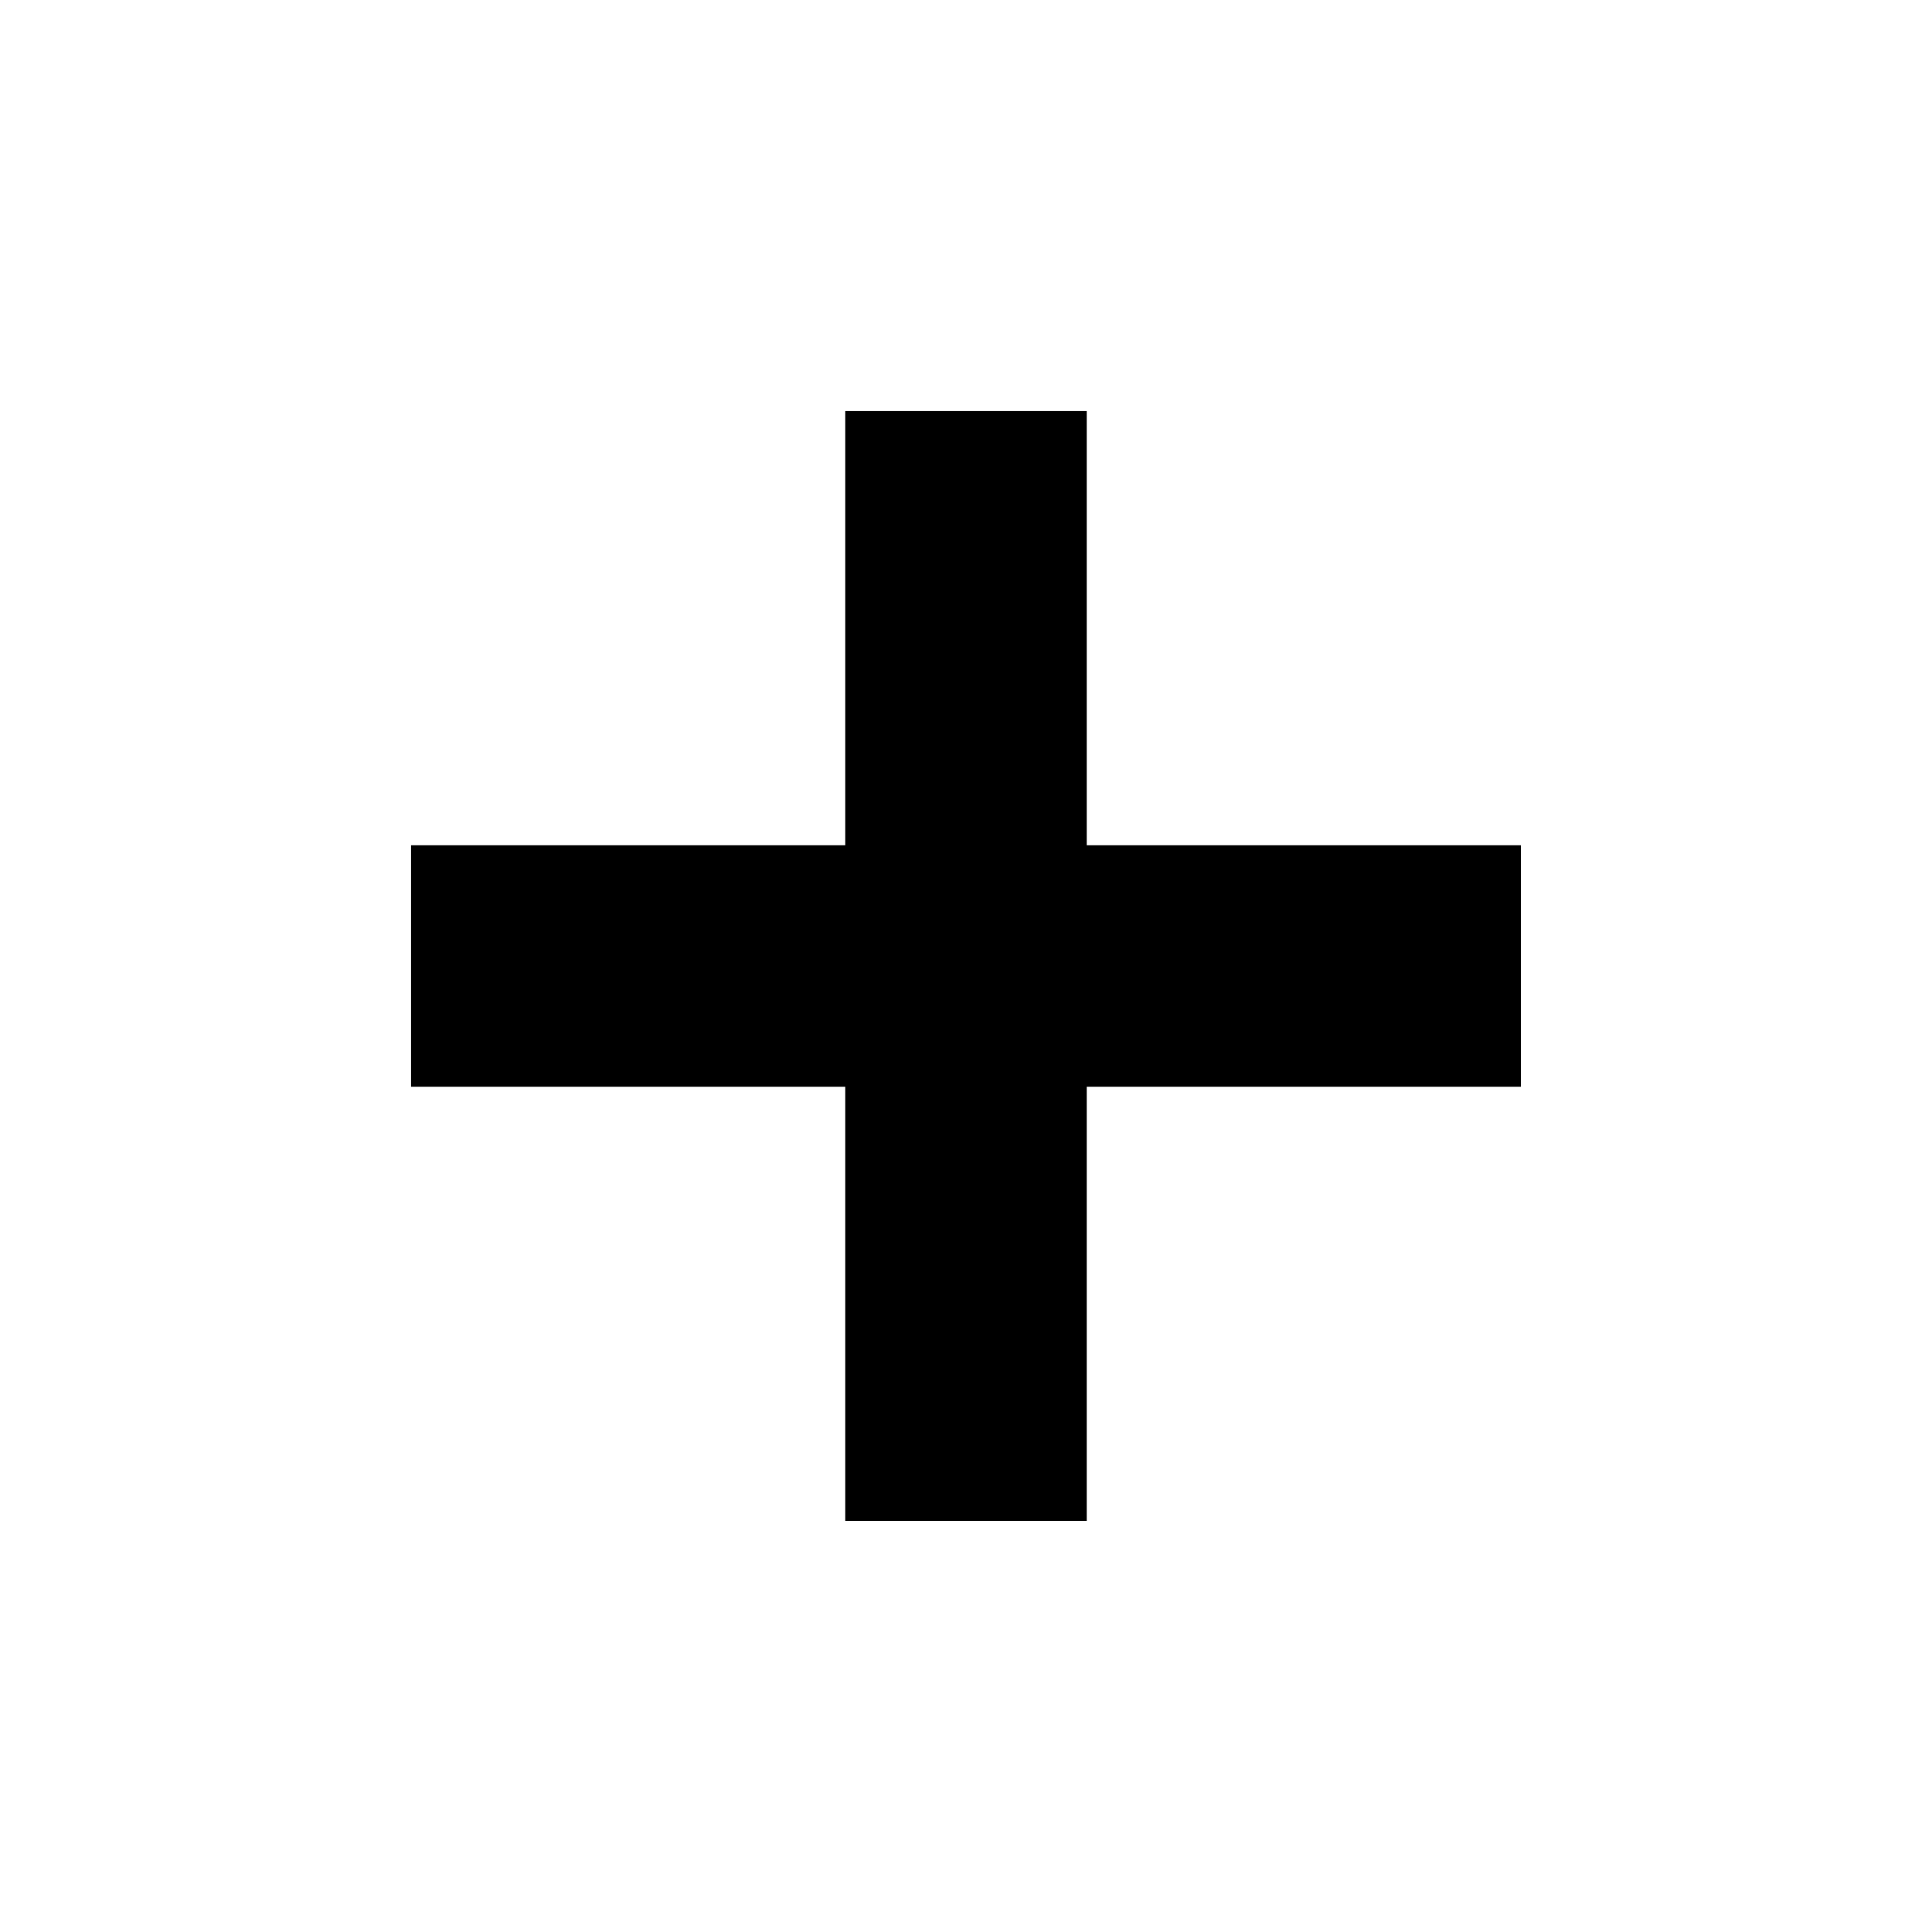
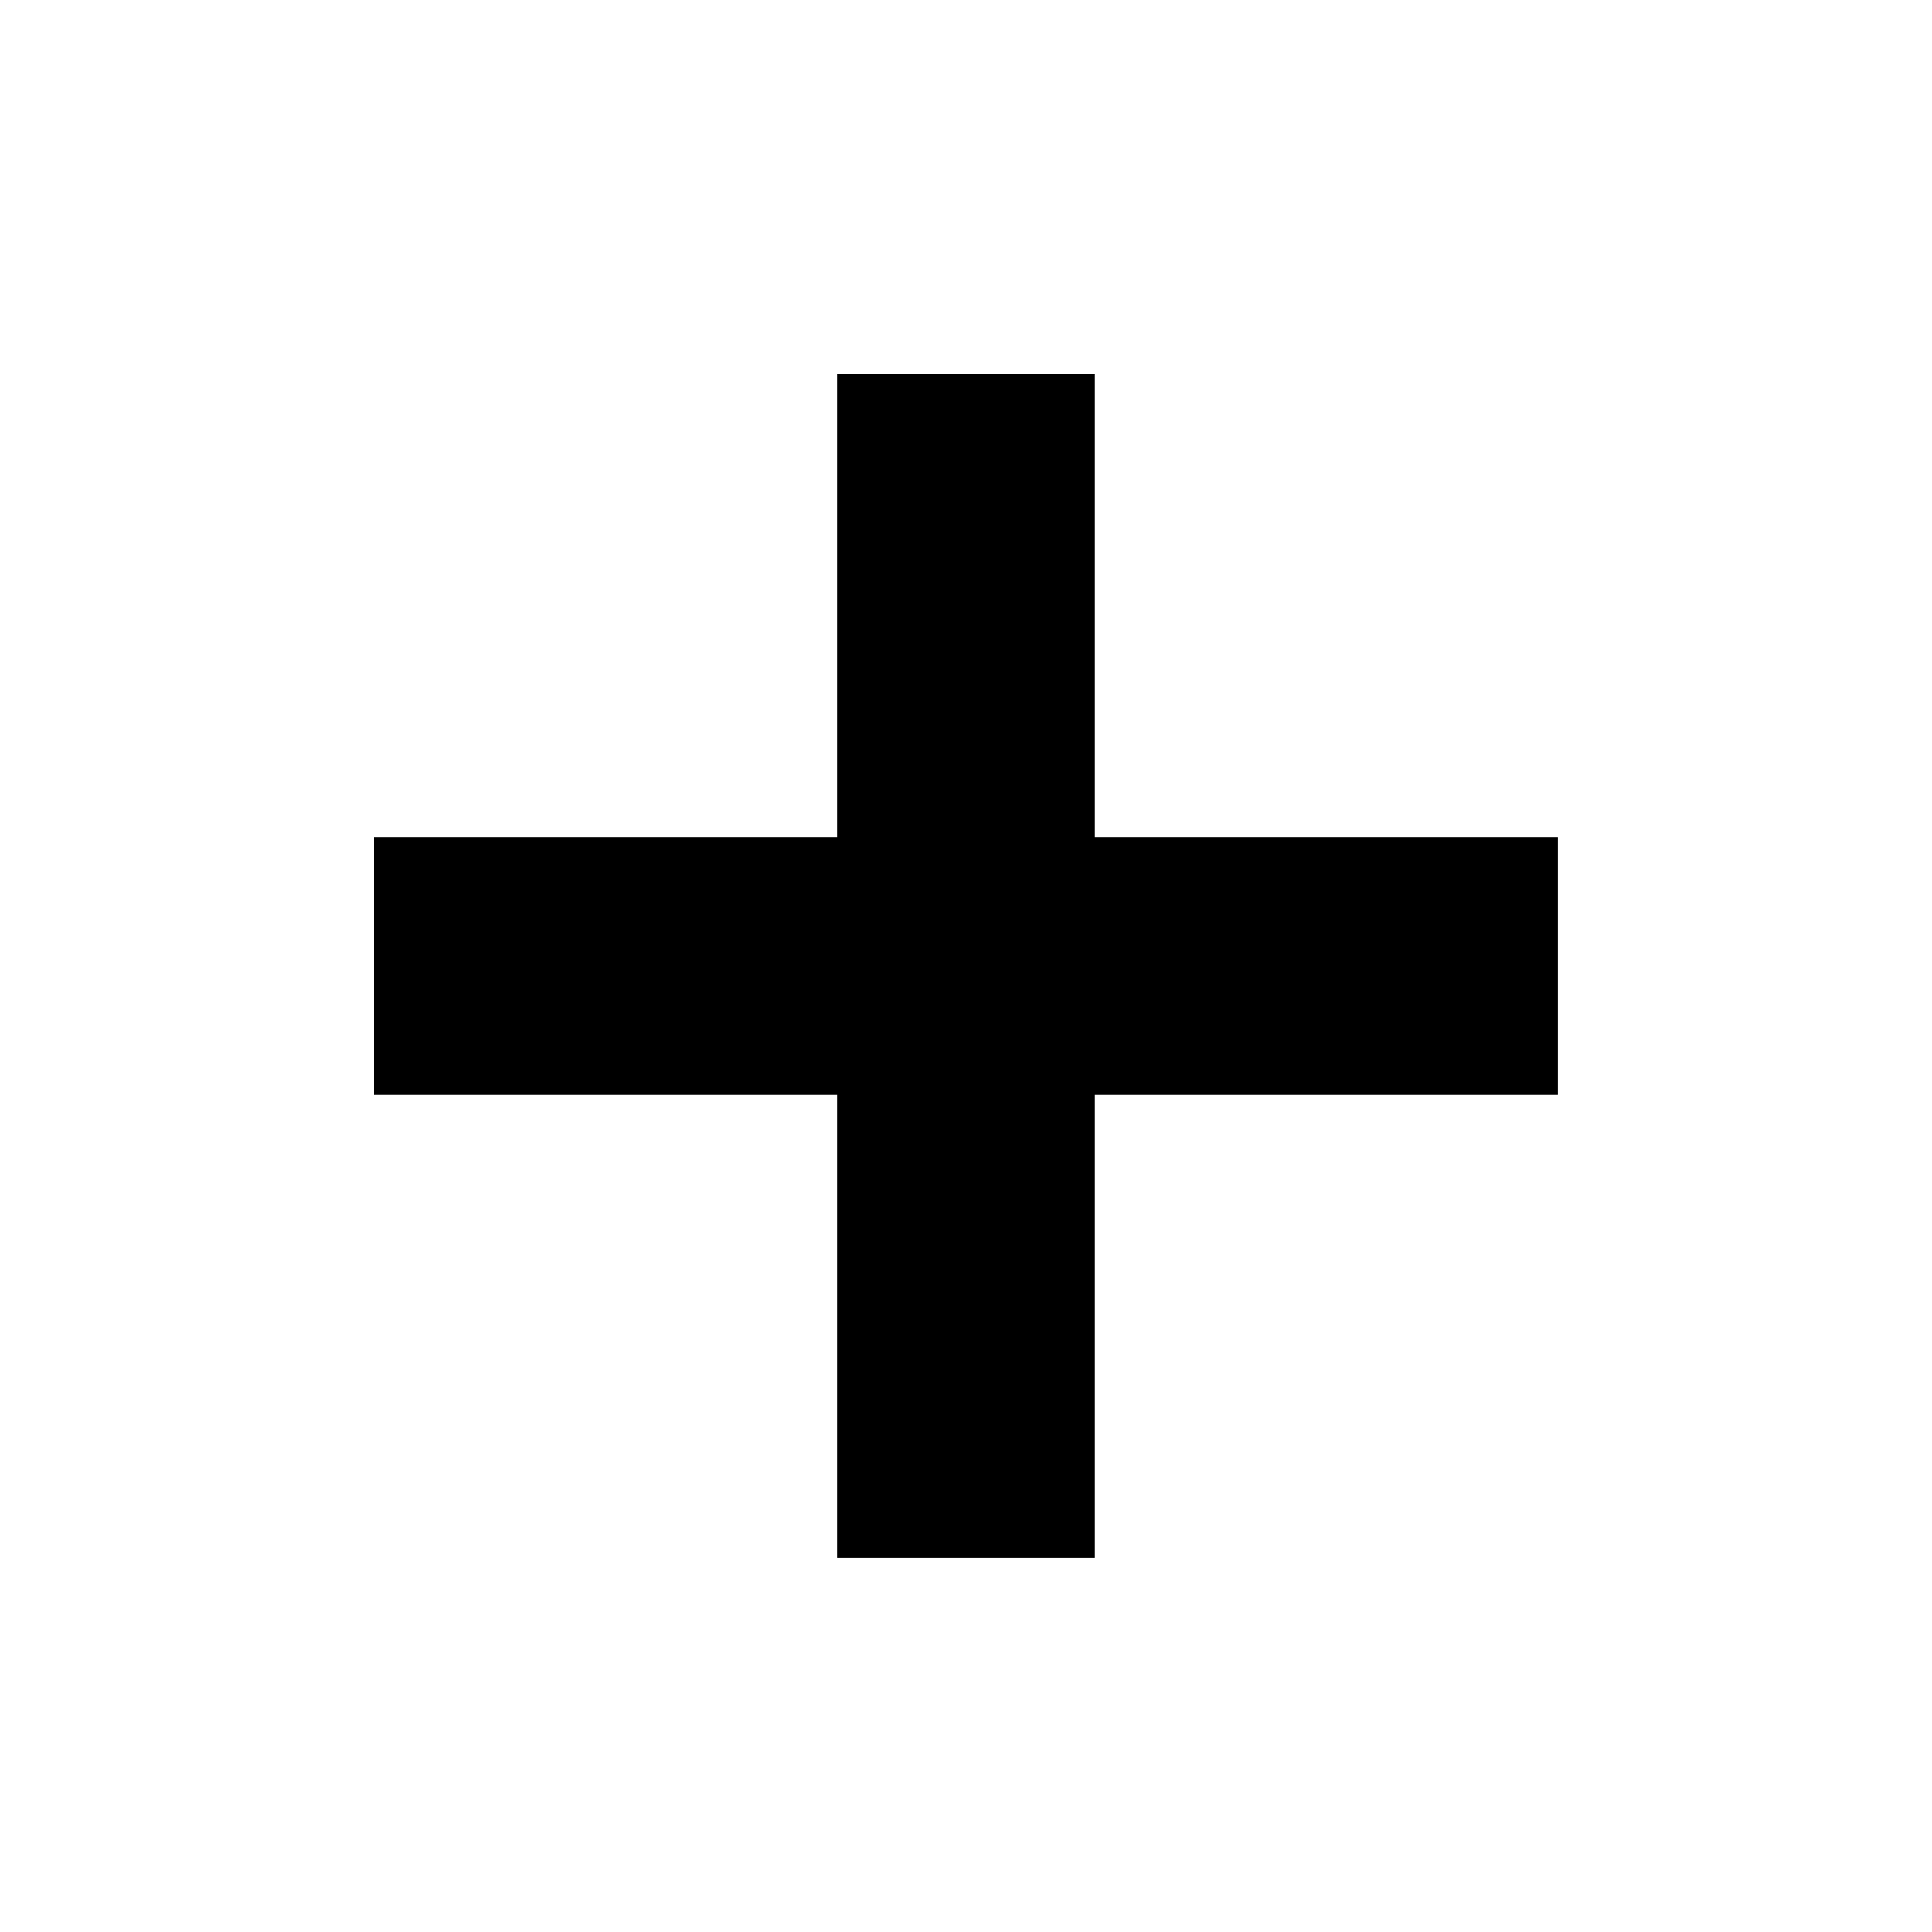
<svg xmlns="http://www.w3.org/2000/svg" version="1.1" width="32" height="32" viewBox="0 0 32 32">
-   <path d="M18 6.808h-4v7.192h-7.192v4h7.192v7.191h4v-7.191h7.191v-4h-7.191z" fill="#000000" />
+   <path fill="#000000" d="M18.133 6.195h-4.267v7.671h-7.671v4.267h7.671v7.67h4.267v-7.67h7.67v-4.267h-7.67z" />
</svg>
